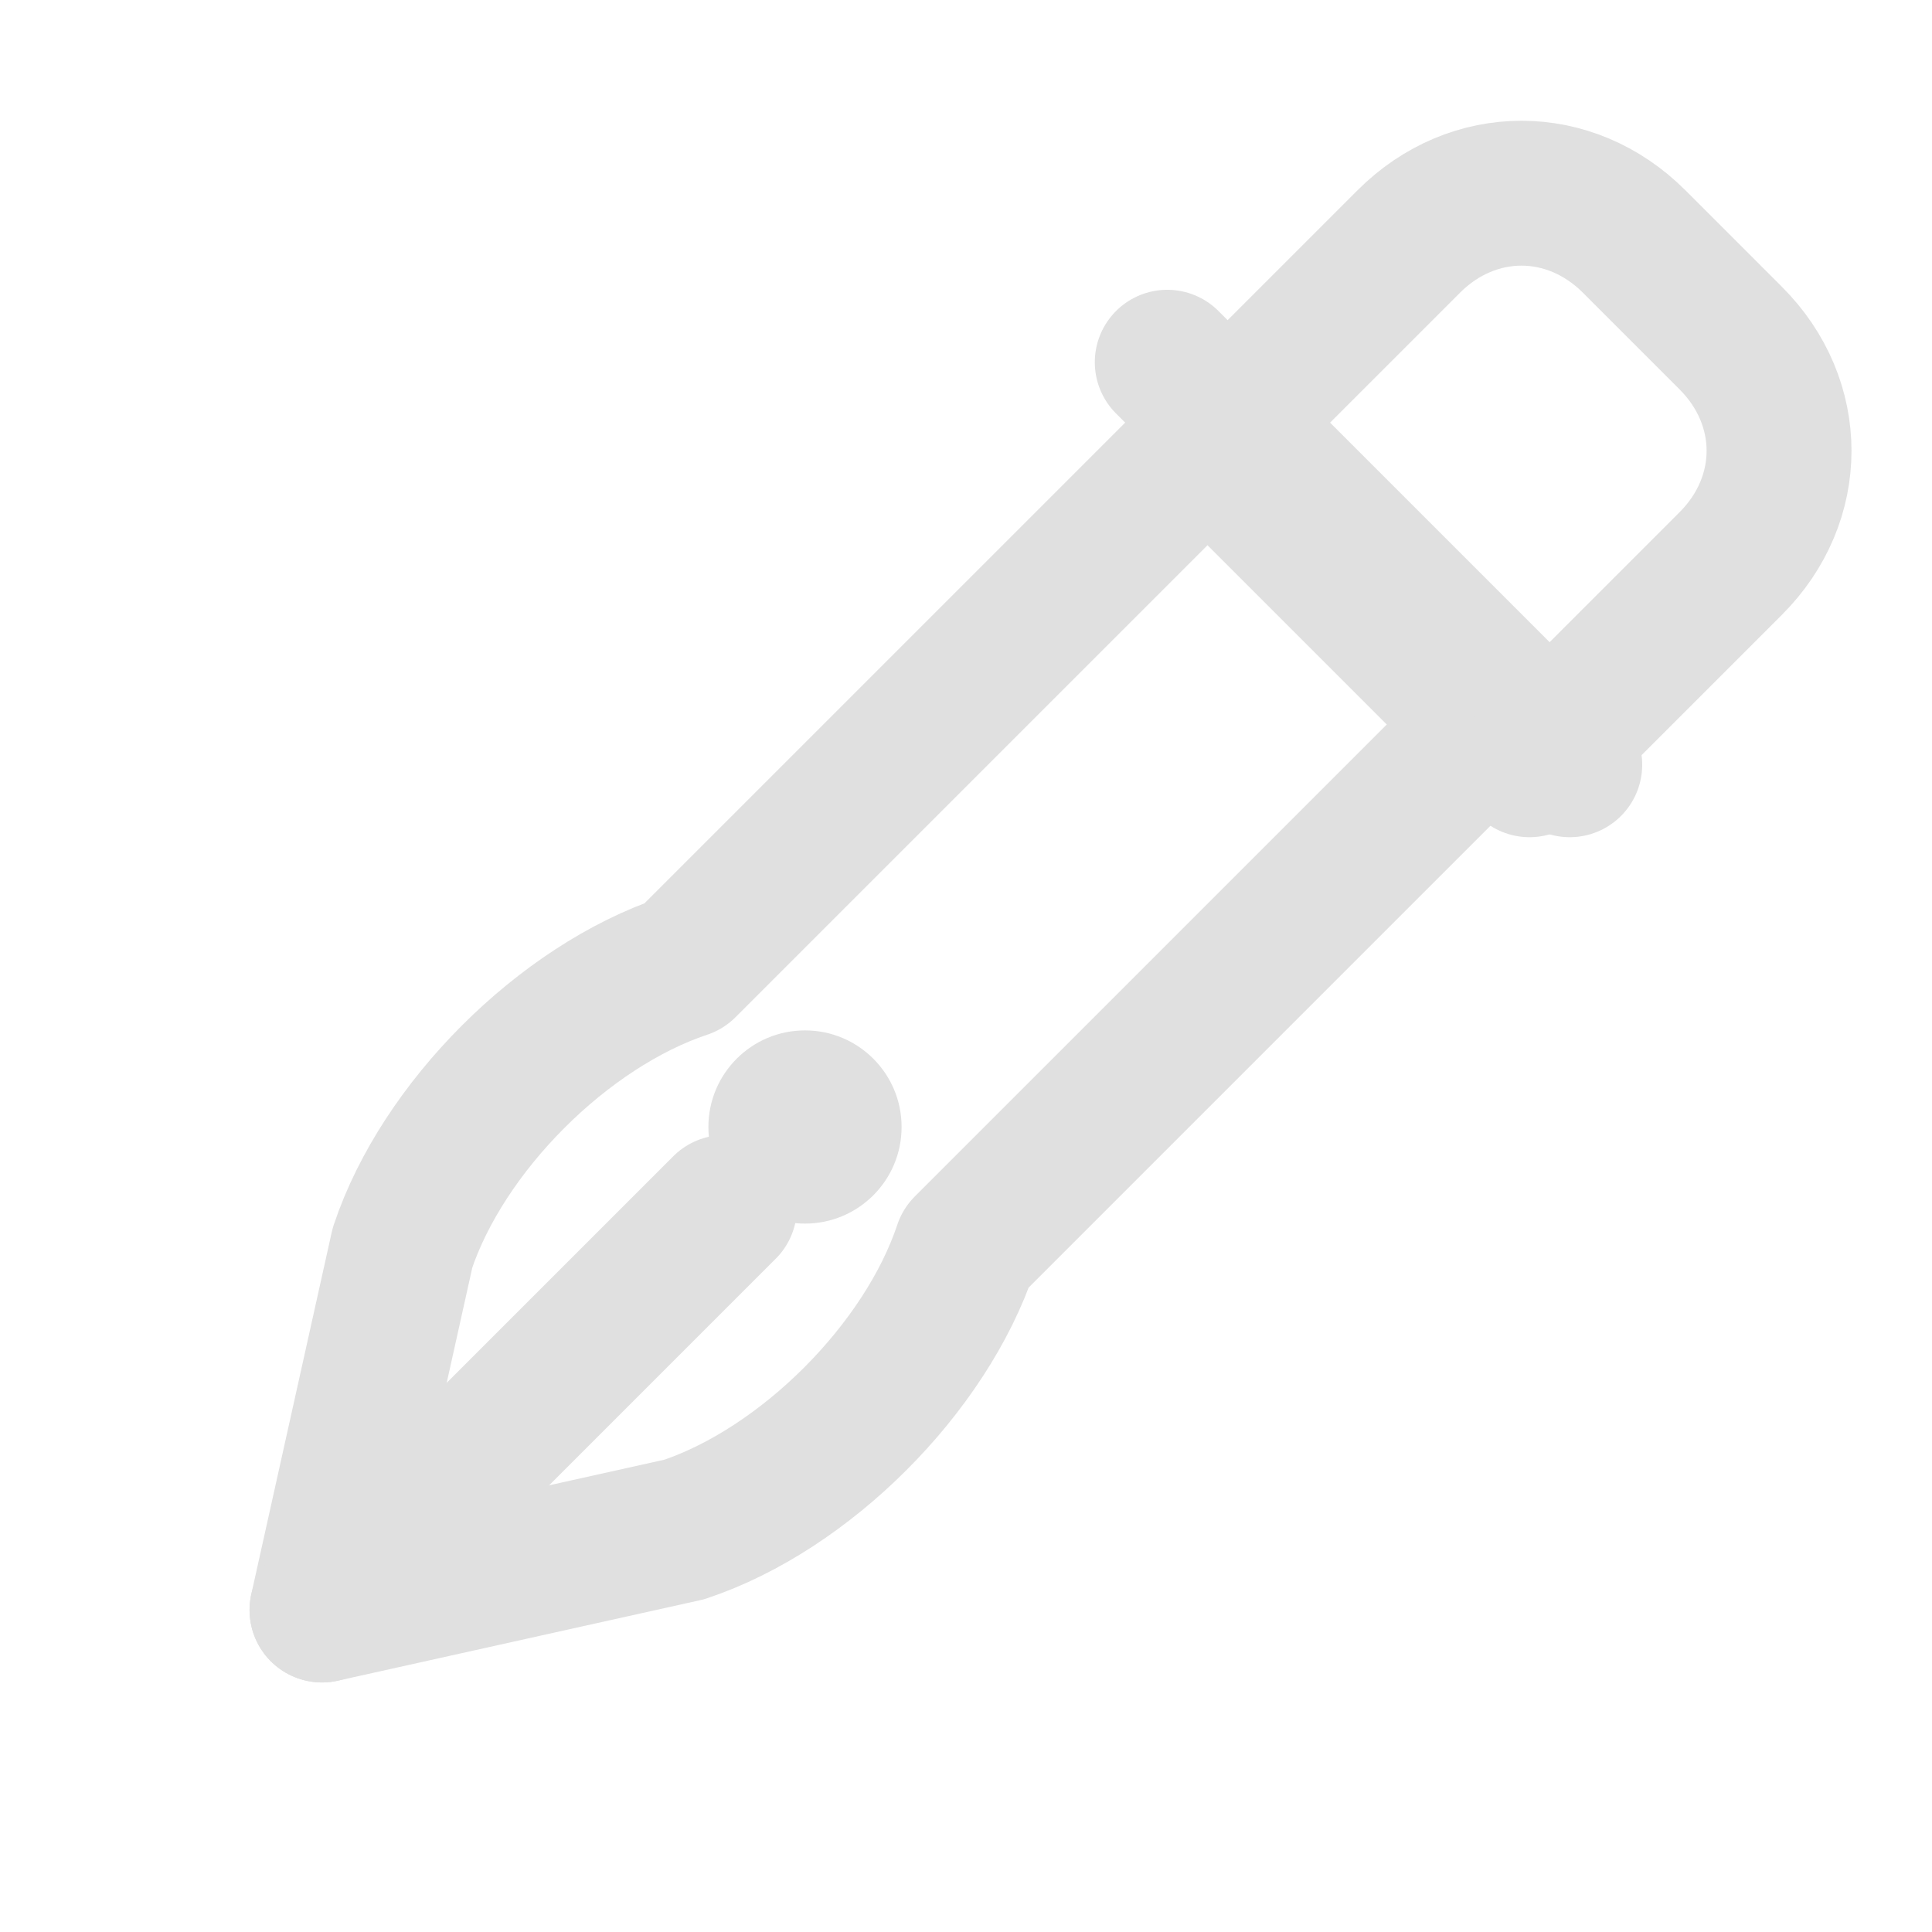
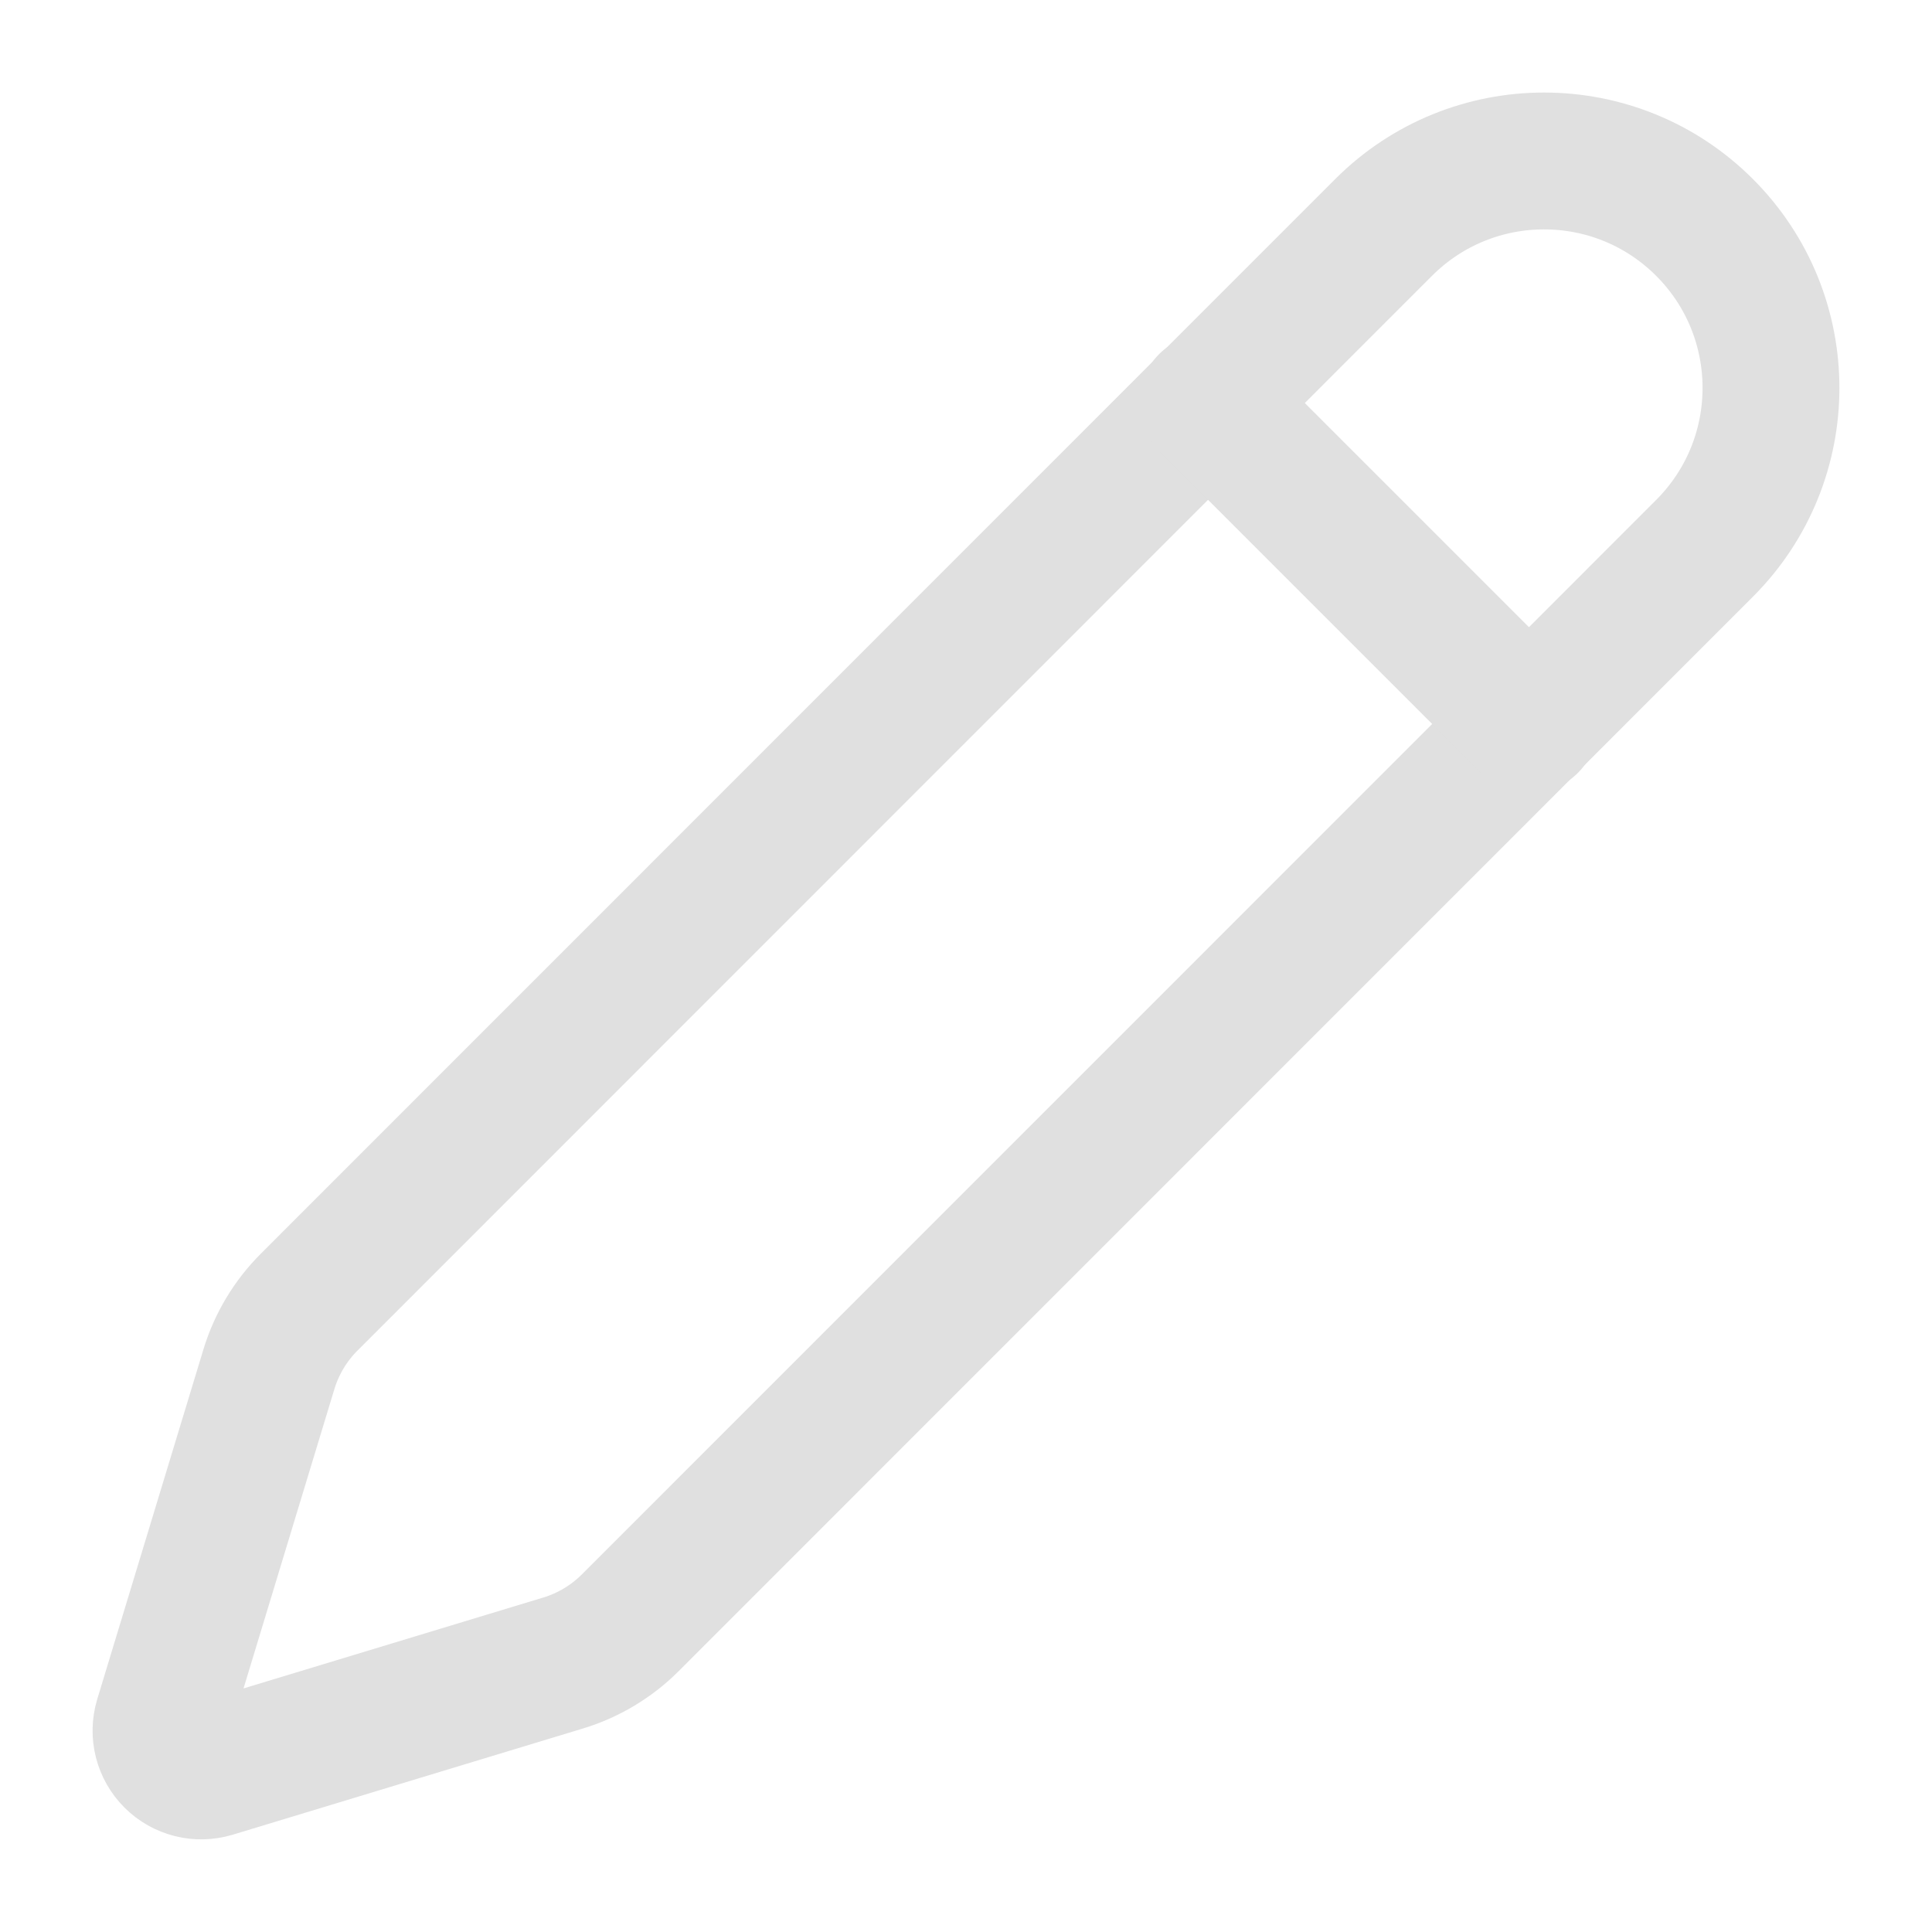
- <svg xmlns="http://www.w3.org/2000/svg" width="24" height="24" viewBox="0 0 24 24" fill="none" stroke="#e0e0e0" stroke-width="1.8" stroke-linecap="round" stroke-linejoin="round">
-   <path d="M4 20l1-4.5c.5-1.5 2-3 3.5-3.5l6.5-6.5 3.5 3.5-6.5 6.5c-.5 1.5-2 3-3.5 3.5L4 20z" />
-   <line x1="4" y1="20" x2="9" y2="15" />
-   <circle cx="10" cy="14" r="1.2" fill="#e0e0e0" stroke="none" />
-   <line x1="14.5" y1="4.5" x2="19.5" y2="9.5" />
-   <path d="M15 5.5l2.5-2.5c.8-.8 2-.8 2.8 0l1.2 1.2c.8.8.8 2 0 2.8L19 9.5" />
+ <svg xmlns="http://www.w3.org/2000/svg" class="icon" width="24" height="24" viewBox="0 0 24 24" fill="none" stroke="#e0e0e0" stroke-width="1.7" stroke-linecap="round" stroke-linejoin="round" aria-hidden="true" focusable="false">
+   <path d="M21.174 6.812a1 1 0 0 0-3.986-3.987L3.842 16.174a2 2 0 0 0-.5.83l-1.321 4.352a.5.5 0 0 0 .623.622l4.353-1.32a2 2 0 0 0 .83-.497z" />
+   <path d="m15 5 4 4" />
</svg>
